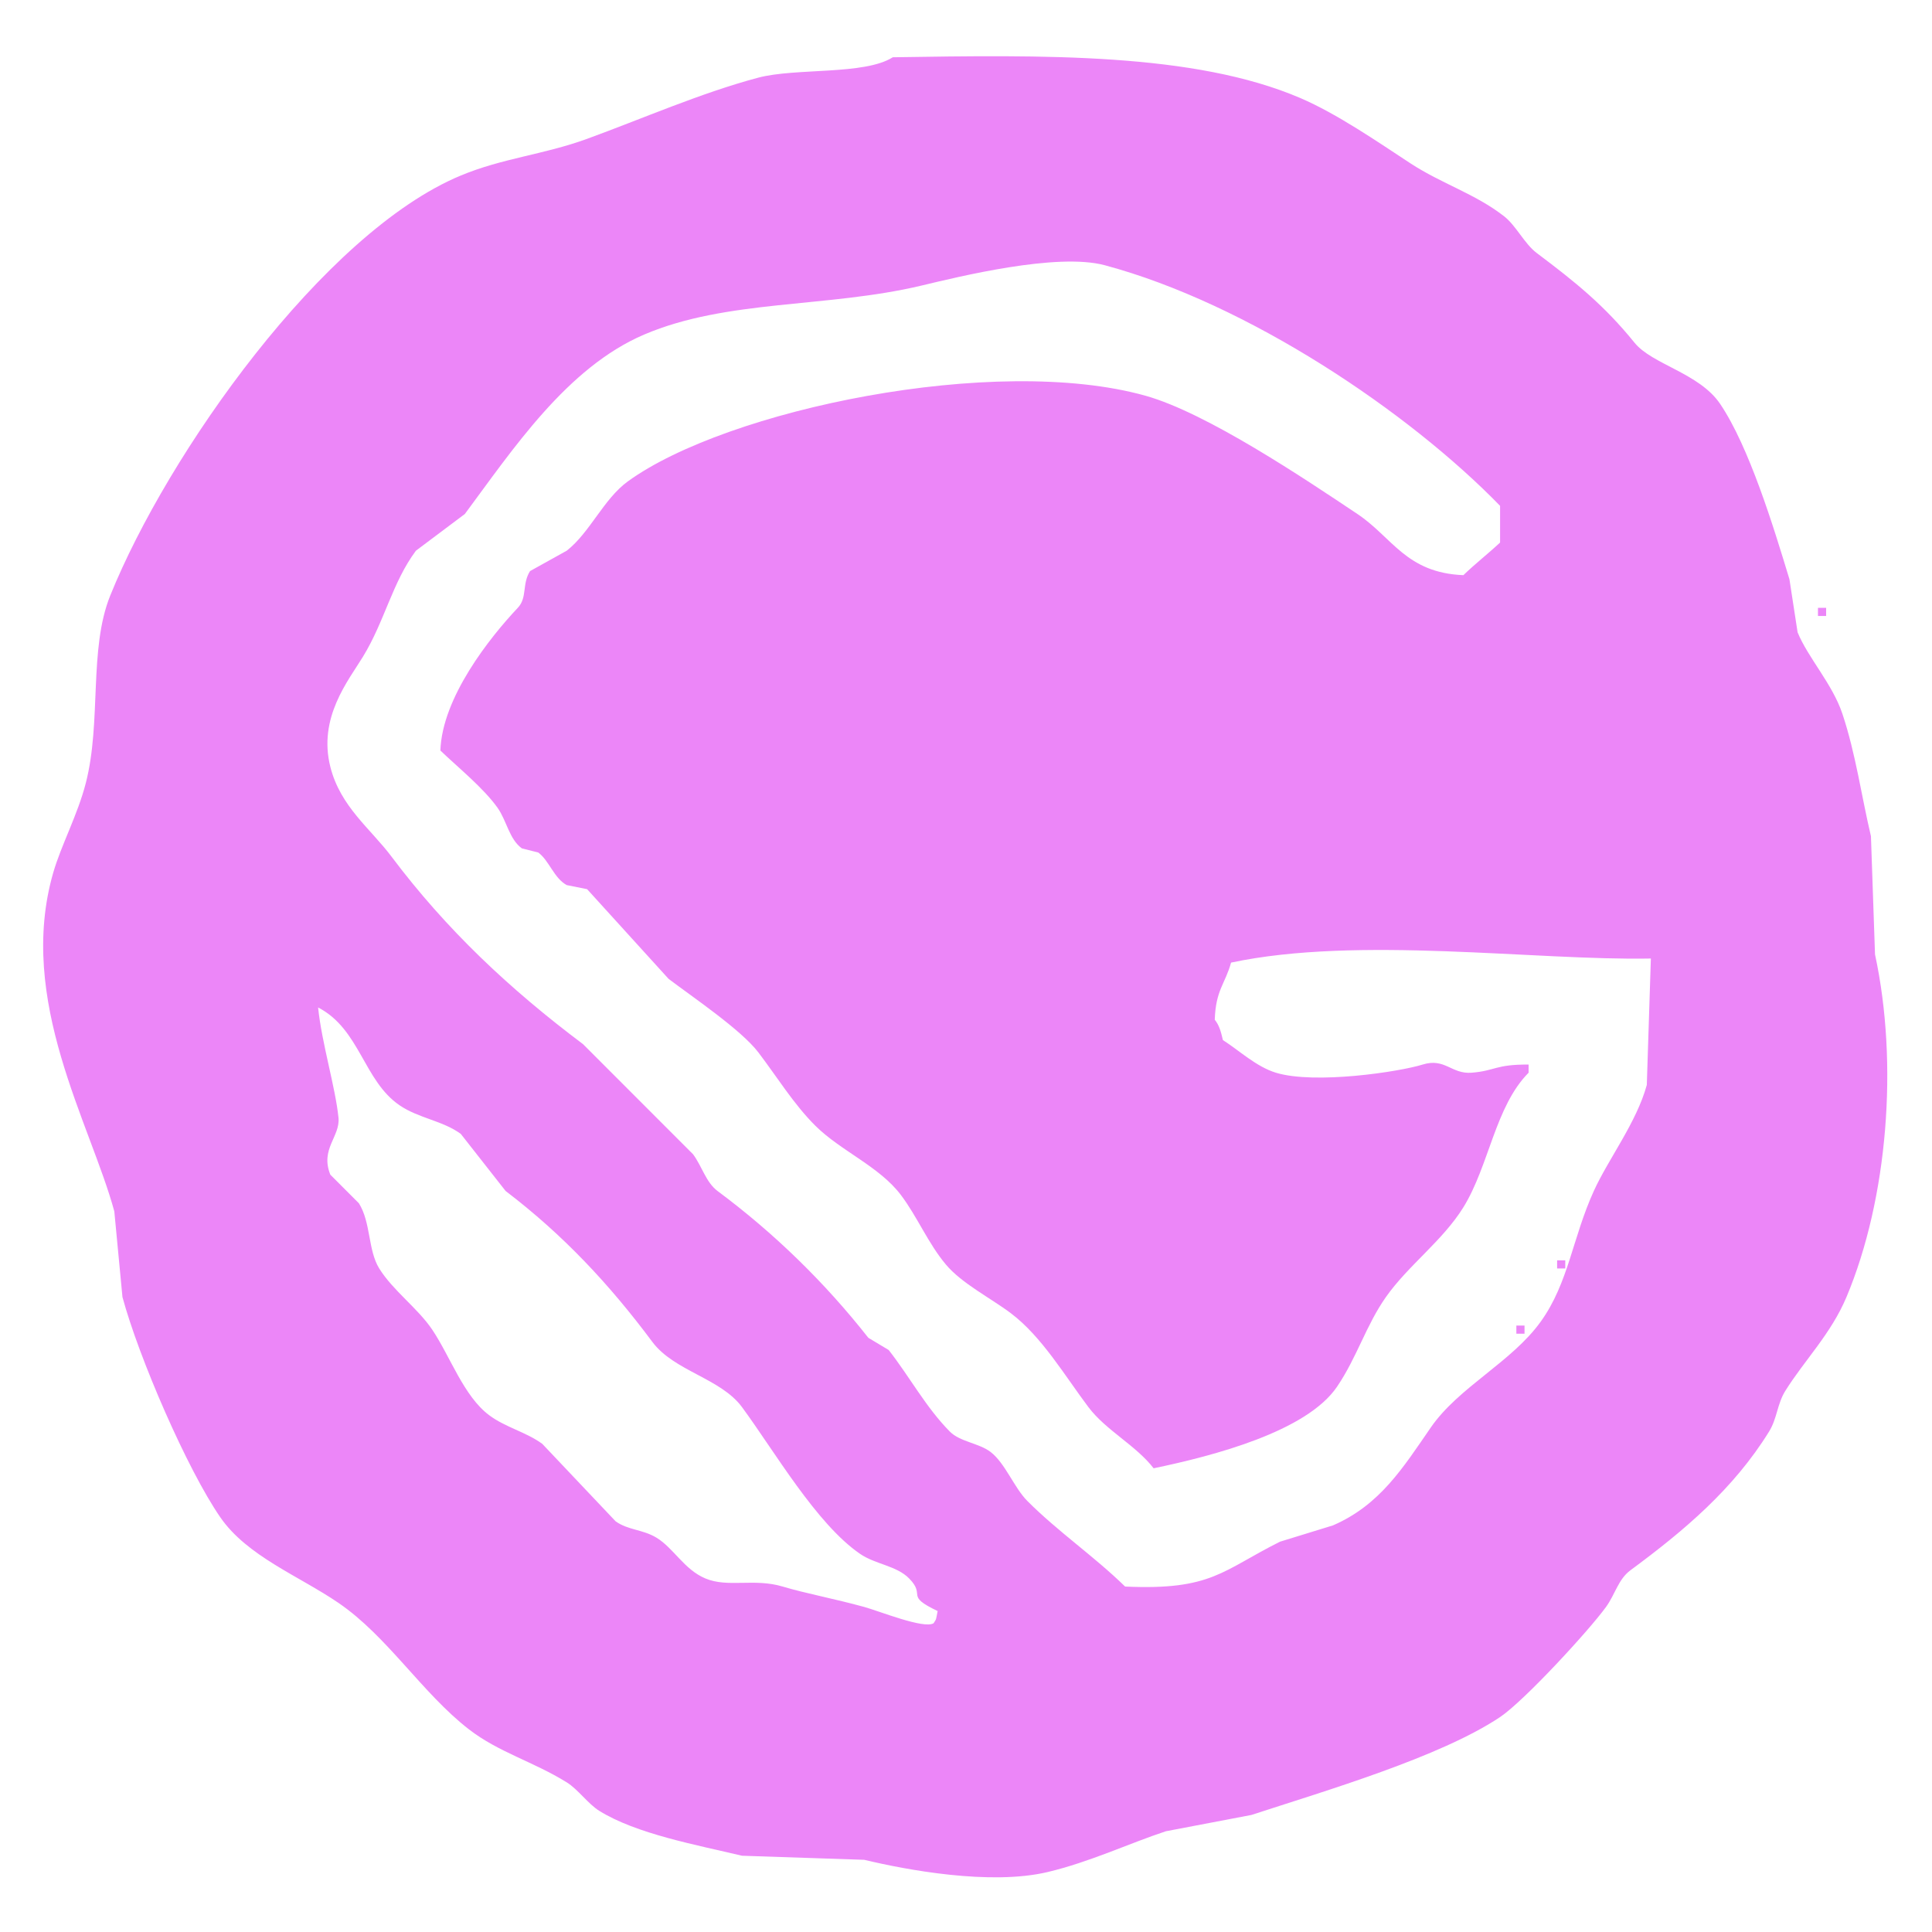
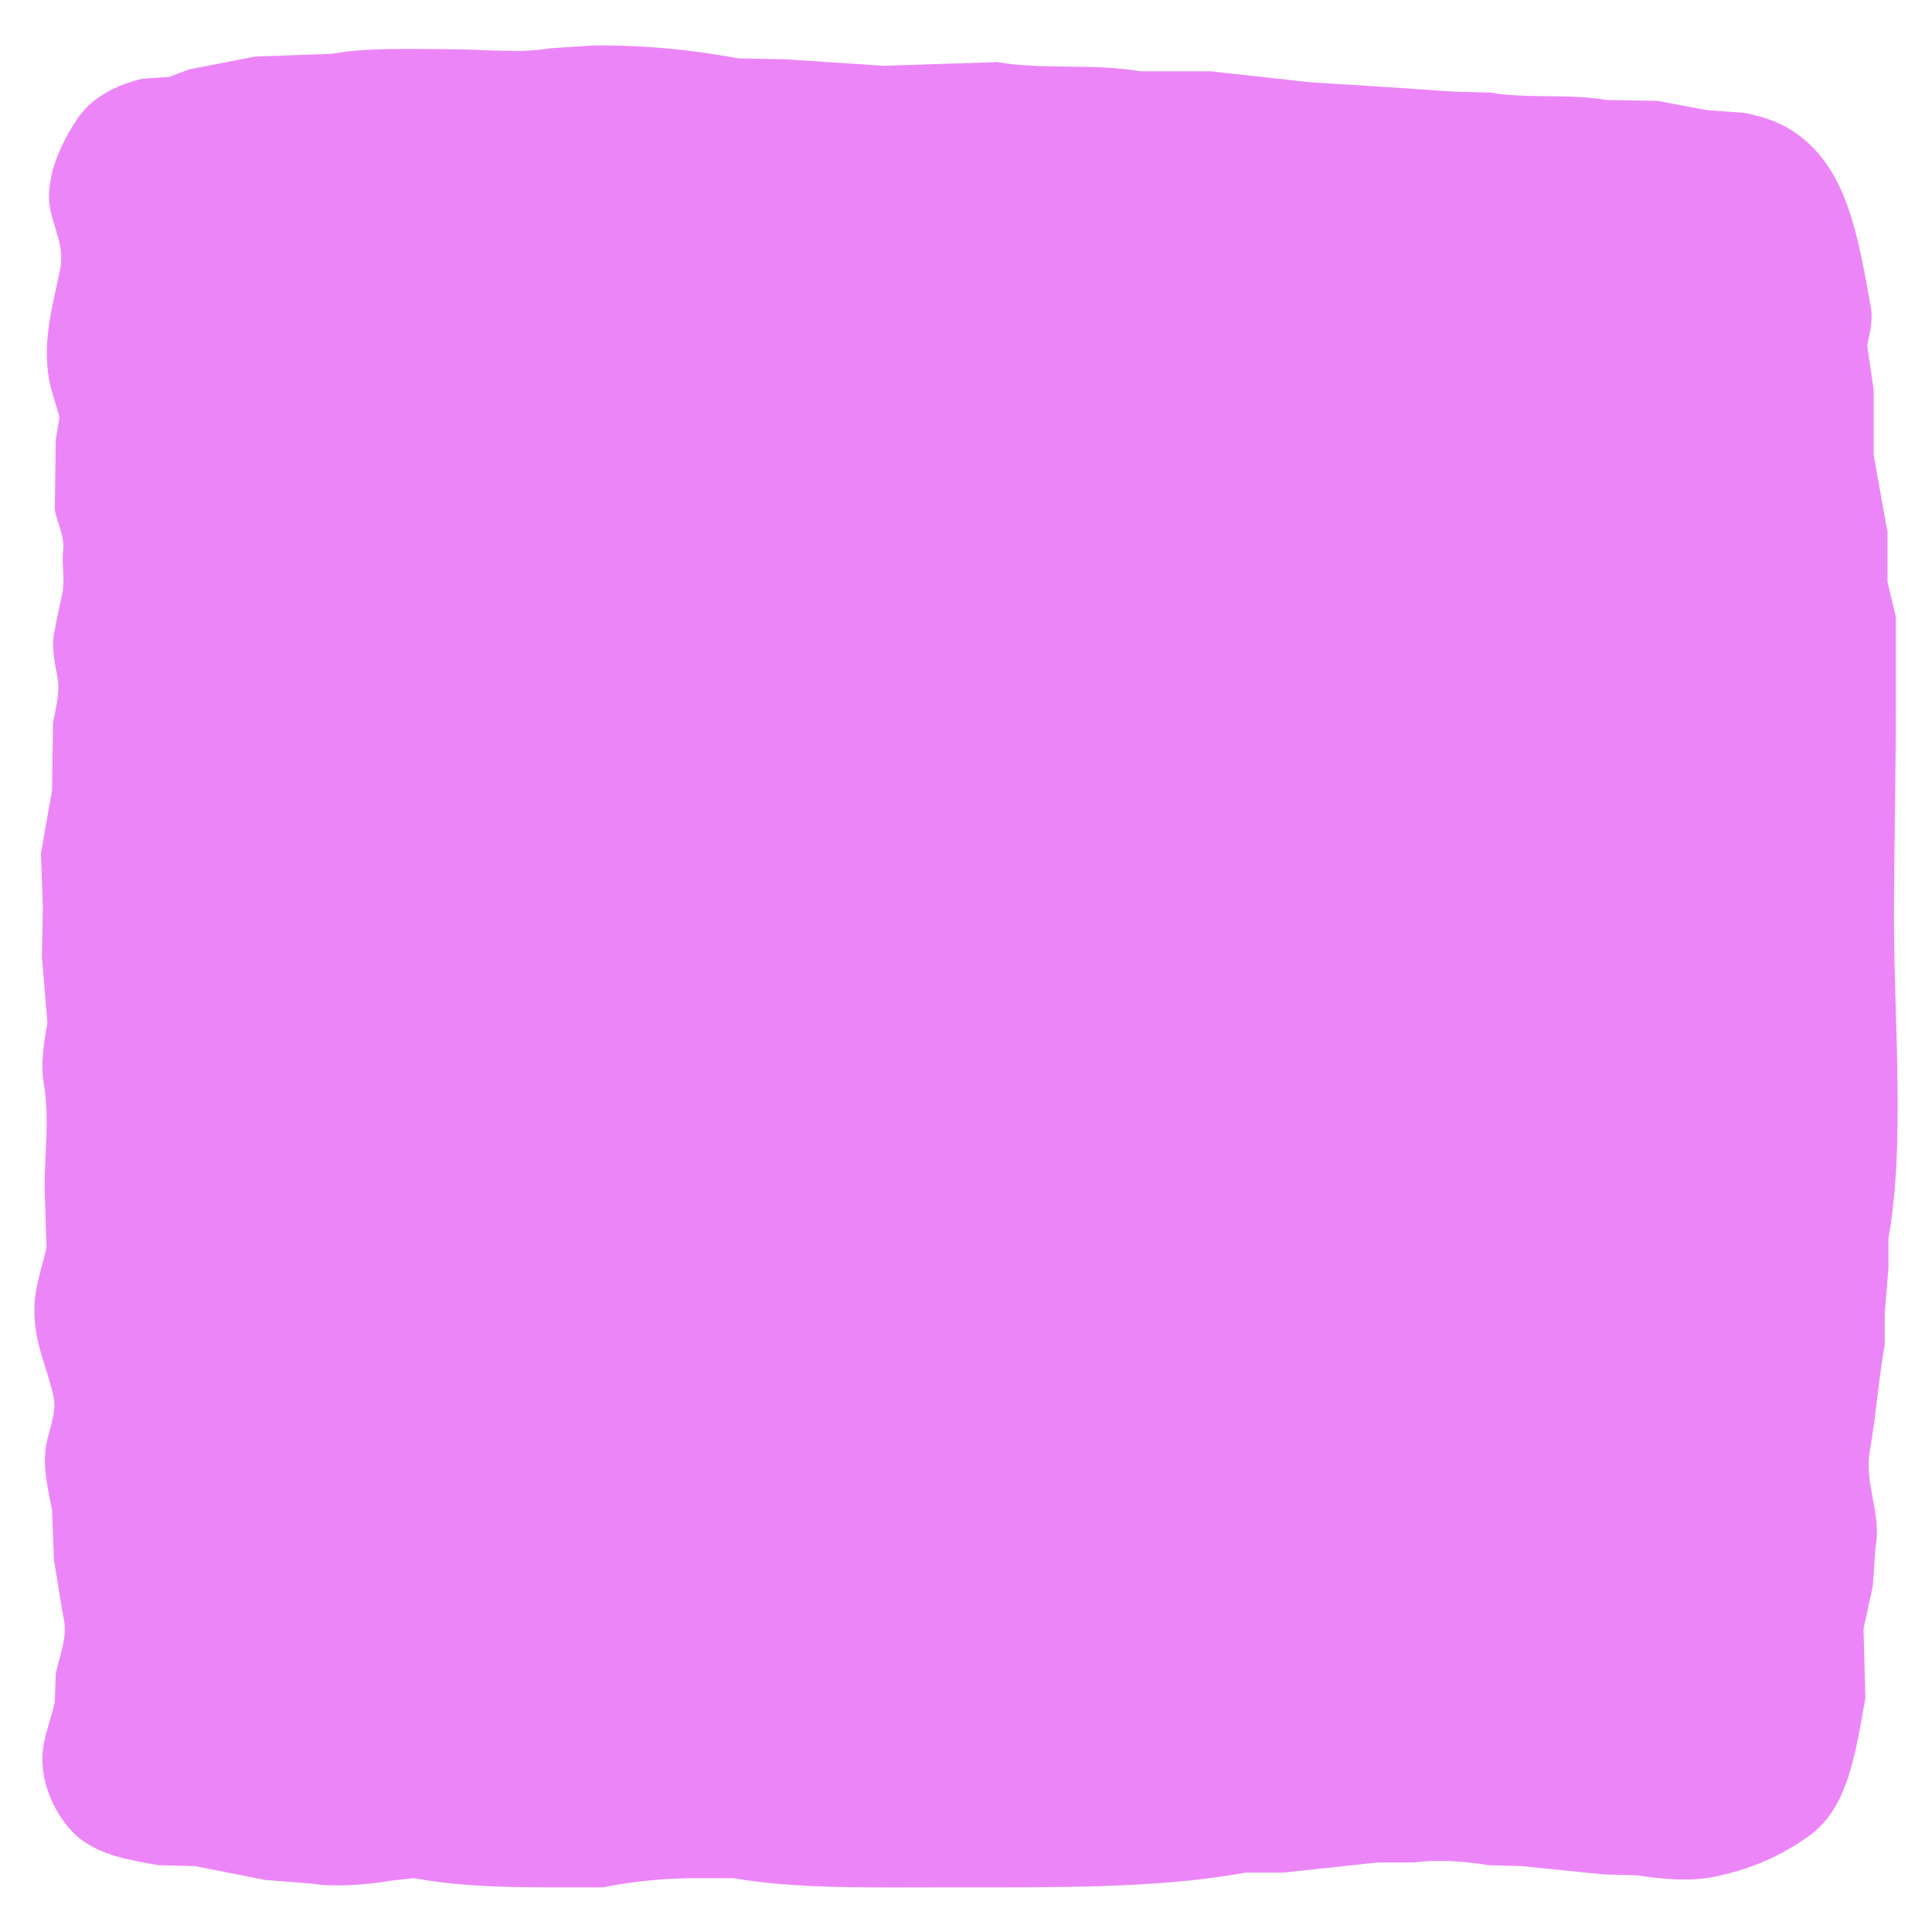
- <svg xmlns="http://www.w3.org/2000/svg" width="500" height="500" viewBox="0 0 500 500">
+ <svg xmlns="http://www.w3.org/2000/svg" width="2083" height="2083" viewBox="0 0 2083 2083">
  <defs>
    <style>
      .cls-1 {
        fill: #ec86f8;
        fill-rule: evenodd;
      }
    </style>
  </defs>
-   <path id="gatsby_1" data-name="gatsby 1" class="cls-1" d="M231.05,14.822c38.876-.606,77.987-1.236,105.48,10.554,9.519,4.082,20.121,11.415,28.479,16.887,8.109,5.307,16.789,7.884,24.261,13.72,3.115,2.433,5.249,7.1,8.438,9.5,10.033,7.534,17.482,13.542,25.315,23.219,4.563,5.637,16.757,7.847,22.151,15.831,7.479,11.069,13.8,31.729,17.932,45.382l2.109,13.72c2.661,6.549,9.028,13.374,11.6,21.108,3.475,10.438,4.951,21.422,7.383,31.663q0.528,15.3,1.055,30.606c6.089,28.176,3.3,63.205-7.383,88.654-4,9.531-10.871,16.352-15.822,24.275-2.126,3.4-2.108,7.142-4.219,10.554-9.2,14.862-21.924,25.592-35.864,35.883-3.172,2.343-3.959,6.241-6.328,9.5-4.568,6.281-21.238,24.355-27.425,28.5-15.437,10.334-45.167,19.066-64.343,25.33l-22.15,4.221c-9.422,3.1-19.648,7.958-30.589,10.554-14.864,3.528-36.725-.586-47.466-3.166l-31.644-1.055c-11.822-2.821-27.284-5.626-36.918-11.61-2.9-1.8-5.532-5.588-8.438-7.387-8.722-5.4-17.608-7.756-25.316-13.721-12.077-9.346-21.08-24.065-33.753-32.717-10.243-6.994-23.629-12.072-30.589-22.164-8.575-12.433-21.078-41.3-25.315-56.992L29.584,313.5c-6.184-22.78-25.3-54.644-15.822-87.6,2.06-7.163,6.315-14.981,8.438-23.219,4.108-15.938.715-34.632,6.329-48.548C43.317,117.48,83.746,60.187,119.242,45.429c10.9-4.534,21.379-5.378,32.7-9.5,14.012-5.1,29.6-11.939,44.3-15.831C206,17.517,223.722,19.484,231.05,14.822ZM427.242,248.067c-29.933.57-75.741-5.946-108.644,1.055-1.533,5.554-3.97,7.07-4.219,14.776,1.166,1.46,1.576,3.032,2.11,5.277,4.181,2.652,8.637,6.9,13.712,8.443,10.1,3.072,31.91-.221,37.973-2.111,5.779-1.8,7.454,2.515,12.657,2.111,6.155-.477,6.151-2.172,14.768-2.111v2.111c-8.665,8.729-10.21,24.05-16.877,34.828-5.343,8.637-14.269,15.018-20.041,23.219-5.164,7.337-7.467,15.568-12.658,23.219-7.857,11.581-31.859,17.866-47.466,21.108-4.589-5.94-12.353-9.825-16.876-15.831-6.077-8.067-12.041-18.233-20.042-24.274-5.224-3.945-12.728-7.7-16.876-12.665-4.6-5.5-7.323-12.259-11.6-17.942-5.6-7.43-15.577-11.4-22.151-17.942-5.609-5.58-9.934-12.655-14.767-19-4.436-5.82-17.01-14.312-23.206-19l-21.095-23.219-5.274-1.056c-3.34-1.83-4.536-6.353-7.384-8.443l-4.219-1.055c-3.3-2.384-3.92-7.186-6.329-10.554-3.667-5.128-10.173-10.369-14.767-14.776,0.458-13.738,12.767-29.22,20.041-36.939,2.5-2.652,1.037-6.148,3.164-9.5l9.494-5.277c6-4.687,9.549-13.394,15.822-17.942,25.625-18.579,95.08-33.05,133.959-22.163,15.9,4.452,41.246,21.528,54.849,30.607,9.04,6.033,12.591,15.23,27.425,15.831,3.006-2.918,6.466-5.61,9.493-8.443v-9.5c-23.621-24.3-65.146-52.308-102.315-62.269-12.387-3.319-37.847,2.989-47.466,5.277-24.4,5.8-50.3,3.522-71.726,12.665-19.962,8.519-34.025,29.771-46.411,46.438l-12.658,9.5c-6.114,8.2-8.081,18.246-13.712,27.441-3.815,6.229-11.649,15.777-8.438,28.5,2.6,10.3,10.364,15.953,15.822,23.219,14.242,18.959,30.606,34.3,49.576,48.548l28.479,28.5c2.276,3.057,3.334,7.261,6.329,9.5a206.031,206.031,0,0,1,39.028,37.994L230,349.386c5.493,7.039,9.614,14.826,15.821,21.108,2.629,2.66,7.546,2.976,10.548,5.277,3.764,2.884,6.086,9.242,9.494,12.665,7.892,7.927,17.318,14.34,25.315,22.163,22.438,1.023,25.157-4.163,40.082-11.609l13.712-4.222c12.17-5.279,18.129-14.918,25.315-25.33,7.246-10.5,20.917-16.889,28.48-27.44,7.175-10.01,8.175-21.6,13.712-33.773,3.783-8.317,11.039-17.692,13.713-27.441Q426.715,264.428,427.242,248.067ZM470.489,157.3h2.11v2.111h-2.11V157.3ZM82.324,260.732c0.937,9.18,4.484,20.676,5.274,28.5,0.5,4.93-4.793,8.08-2.11,14.775l7.384,7.388c3.136,4.963,2.329,12.147,5.274,16.887,3.551,5.715,9.986,10.289,13.712,15.831,4.684,6.964,8.162,17.253,14.767,22.163,4.268,3.172,9.379,4.253,13.713,7.388l18.986,20.053c3.245,2.312,6.967,2.062,10.548,4.221,4.456,2.686,7.156,8.231,12.658,10.554,5.862,2.476,12.629-.113,20.041,2.111,5.947,1.784,13.392,3.147,21.1,5.277,3.983,1.1,15.388,5.738,17.931,4.222,0.793-1.133.635-1,1.055-3.166-8.692-4.137-2.857-3.842-7.384-8.444-3.243-3.3-8.724-3.642-12.657-6.332-11.339-7.754-22.171-26.579-30.589-38-5.519-7.483-17.554-9.3-23.206-16.886-11.174-14.994-23.111-27.73-37.972-39.05l-11.6-14.776c-4.728-3.447-10.878-4.019-15.822-7.388C94.08,279.7,93.165,266.335,82.324,260.732Zm320.658,65.435h2.11v2.111h-2.11v-2.111Zm-10.548,16.886h2.11v2.111h-2.11v-2.111Z" />
+   <path id="Shape_323_1" data-name="Shape 323 1" class="cls-1" d="M639.432,49.031c58.548-.486,106.026,4.8,157.281,13.936l50.768,1L953,70.93l122.442-3.982c48.06,8.6,104.24,1.112,154.29,9.954h75.66l108.5,11.945,65.7,3.982,87.6,5.972,39.82,1c37.66,6.837,84.58.917,124.43,7.963l55.74,1q26.385,4.975,52.76,9.954l40.82,2.986c24.36,4.538,43.37,12.422,59.72,24.885,51.31,39.112,62.82,107.61,76.65,185.147,2.58,14.452-2.02,30-3.98,40.812q3.48,23.887,6.97,47.779v70.674q7.47,41.305,14.93,82.62v53.752q4.485,18.91,8.96,37.825v98.546c0,76.487-2.07,156.568-1.99,229.94,0.11,109.734,12.07,240.384-5.97,341.424v31.85l-3.99,48.78v33.84c-6.94,38.96-9.33,76.41-15.92,113.48-6.69,37.55,12.76,67.34,5.97,105.51q-1.5,20.91-2.99,41.81-4.965,22.89-9.95,45.79,0.99,37.32,1.99,74.66c-11.19,62.34-18.94,119.13-61.72,149.31-29.39,20.73-61.33,35.49-103.52,43.8-23.85,4.69-57.88,1.86-79.64-1.99q-18.42-.51-36.83-1-44.295-4.485-88.6-8.96l-35.83-.99c-23.51-4.13-55.15-6.38-80.63-2.99h-38.83l-101.53,10.95h-40.82c-94.54,17.32-205.68,15.92-319.53,15.93-80.972,0-165.641,1.94-232.939-9.96H754.9a532.017,532.017,0,0,0-105.517,9.96H589.66c-53.165,0-100.931-2.03-143.344-9.96q-13.438,1.5-26.877,2.99c-19.869,3.77-59.78,7.06-82.623,2.98q-25.382-1.98-50.767-3.98-37.824-7.455-75.654-14.93l-39.818-.99c-36.166-6.49-61.338-11.08-84.613-28.87-20.24-15.47-46.89-58.47-38.822-101.53,3.034-16.2,8.92-31.05,11.945-45.79q0.5-14.94,1-29.86c3.16-16.34,12.656-38.95,8.959-57.74-3.974-20.19-6.852-42.59-10.95-65.7q-1-26.865-1.991-53.75c-3.928-20.56-10.857-46.39-5.973-71.67,2.611-13.51,10.636-32.6,7.964-47.78-6.051-34.37-27.969-69.91-18.913-118.45,2.9-15.53,7.905-30.83,10.95-44.79q-1-31.86-1.991-63.71c0-39.8,5.459-76.87-1-113.48-3.8-21.55.86-47.87,3.982-64.7q-2.986-35.835-5.973-71.67,0.5-26.37,1-52.755-1-29.363-1.991-58.729c4.194-23.368,7.959-46.469,11.945-67.688q0.5-36.33,1-72.665c2.522-14.217,7.827-32.705,4.977-48.776-2.3-12.993-6.813-31.068-3.982-46.784,2.68-14.876,6.1-30.37,8.959-43.8,3.293-15.483-.766-32.528,1-46.784,1.841-14.906-6.394-30.076-8.959-43.8q0.5-37.822,1-75.651l3.982-23.89c-2.7-12.129-8.306-25.709-10.95-39.817-8.414-44.9,5.416-86.485,11.945-121.44,4.378-23.434-7.354-43.77-10.95-63.706-6.666-36.954,15.81-76.99,28.868-96.555,14.975-22.438,40.326-36.752,70.677-43.8l28.868-1.991,20.9-7.963L275.1,60.976l82.622-2.986c39.1-6.923,82.3-4.977,126.422-4.977,36.868,0,76.264,4.908,109.5-1Z" />
</svg>
